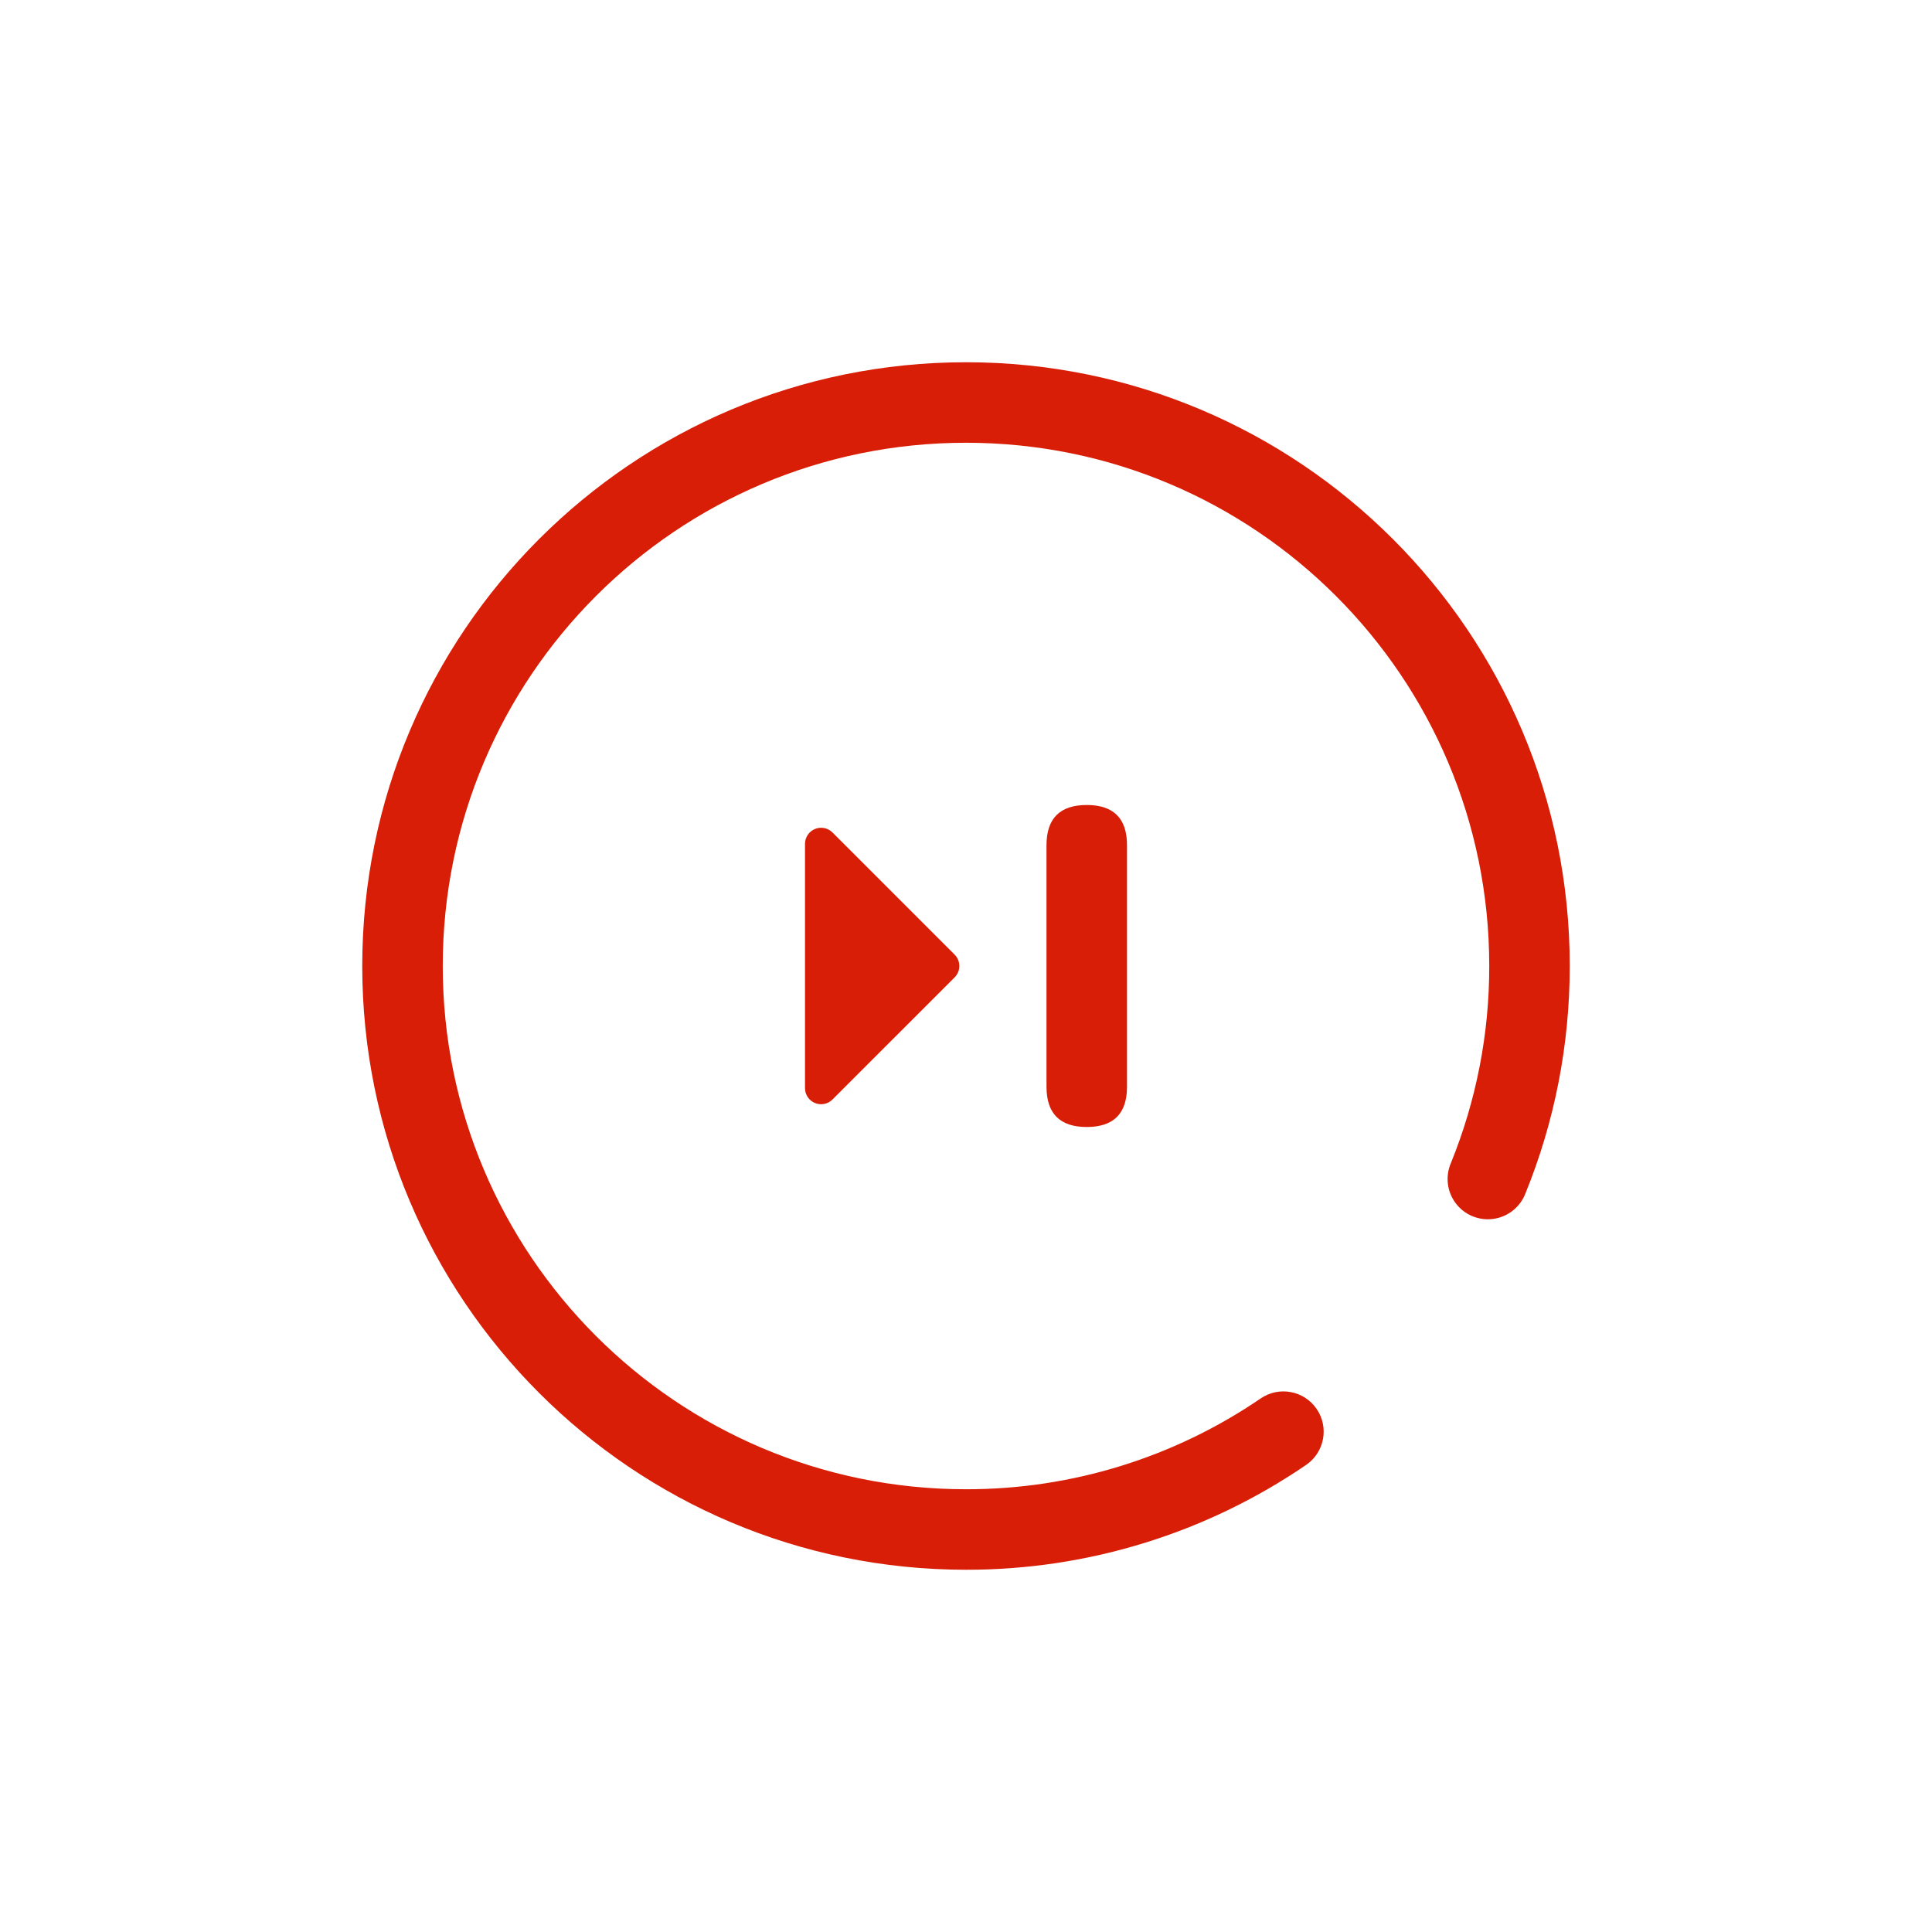
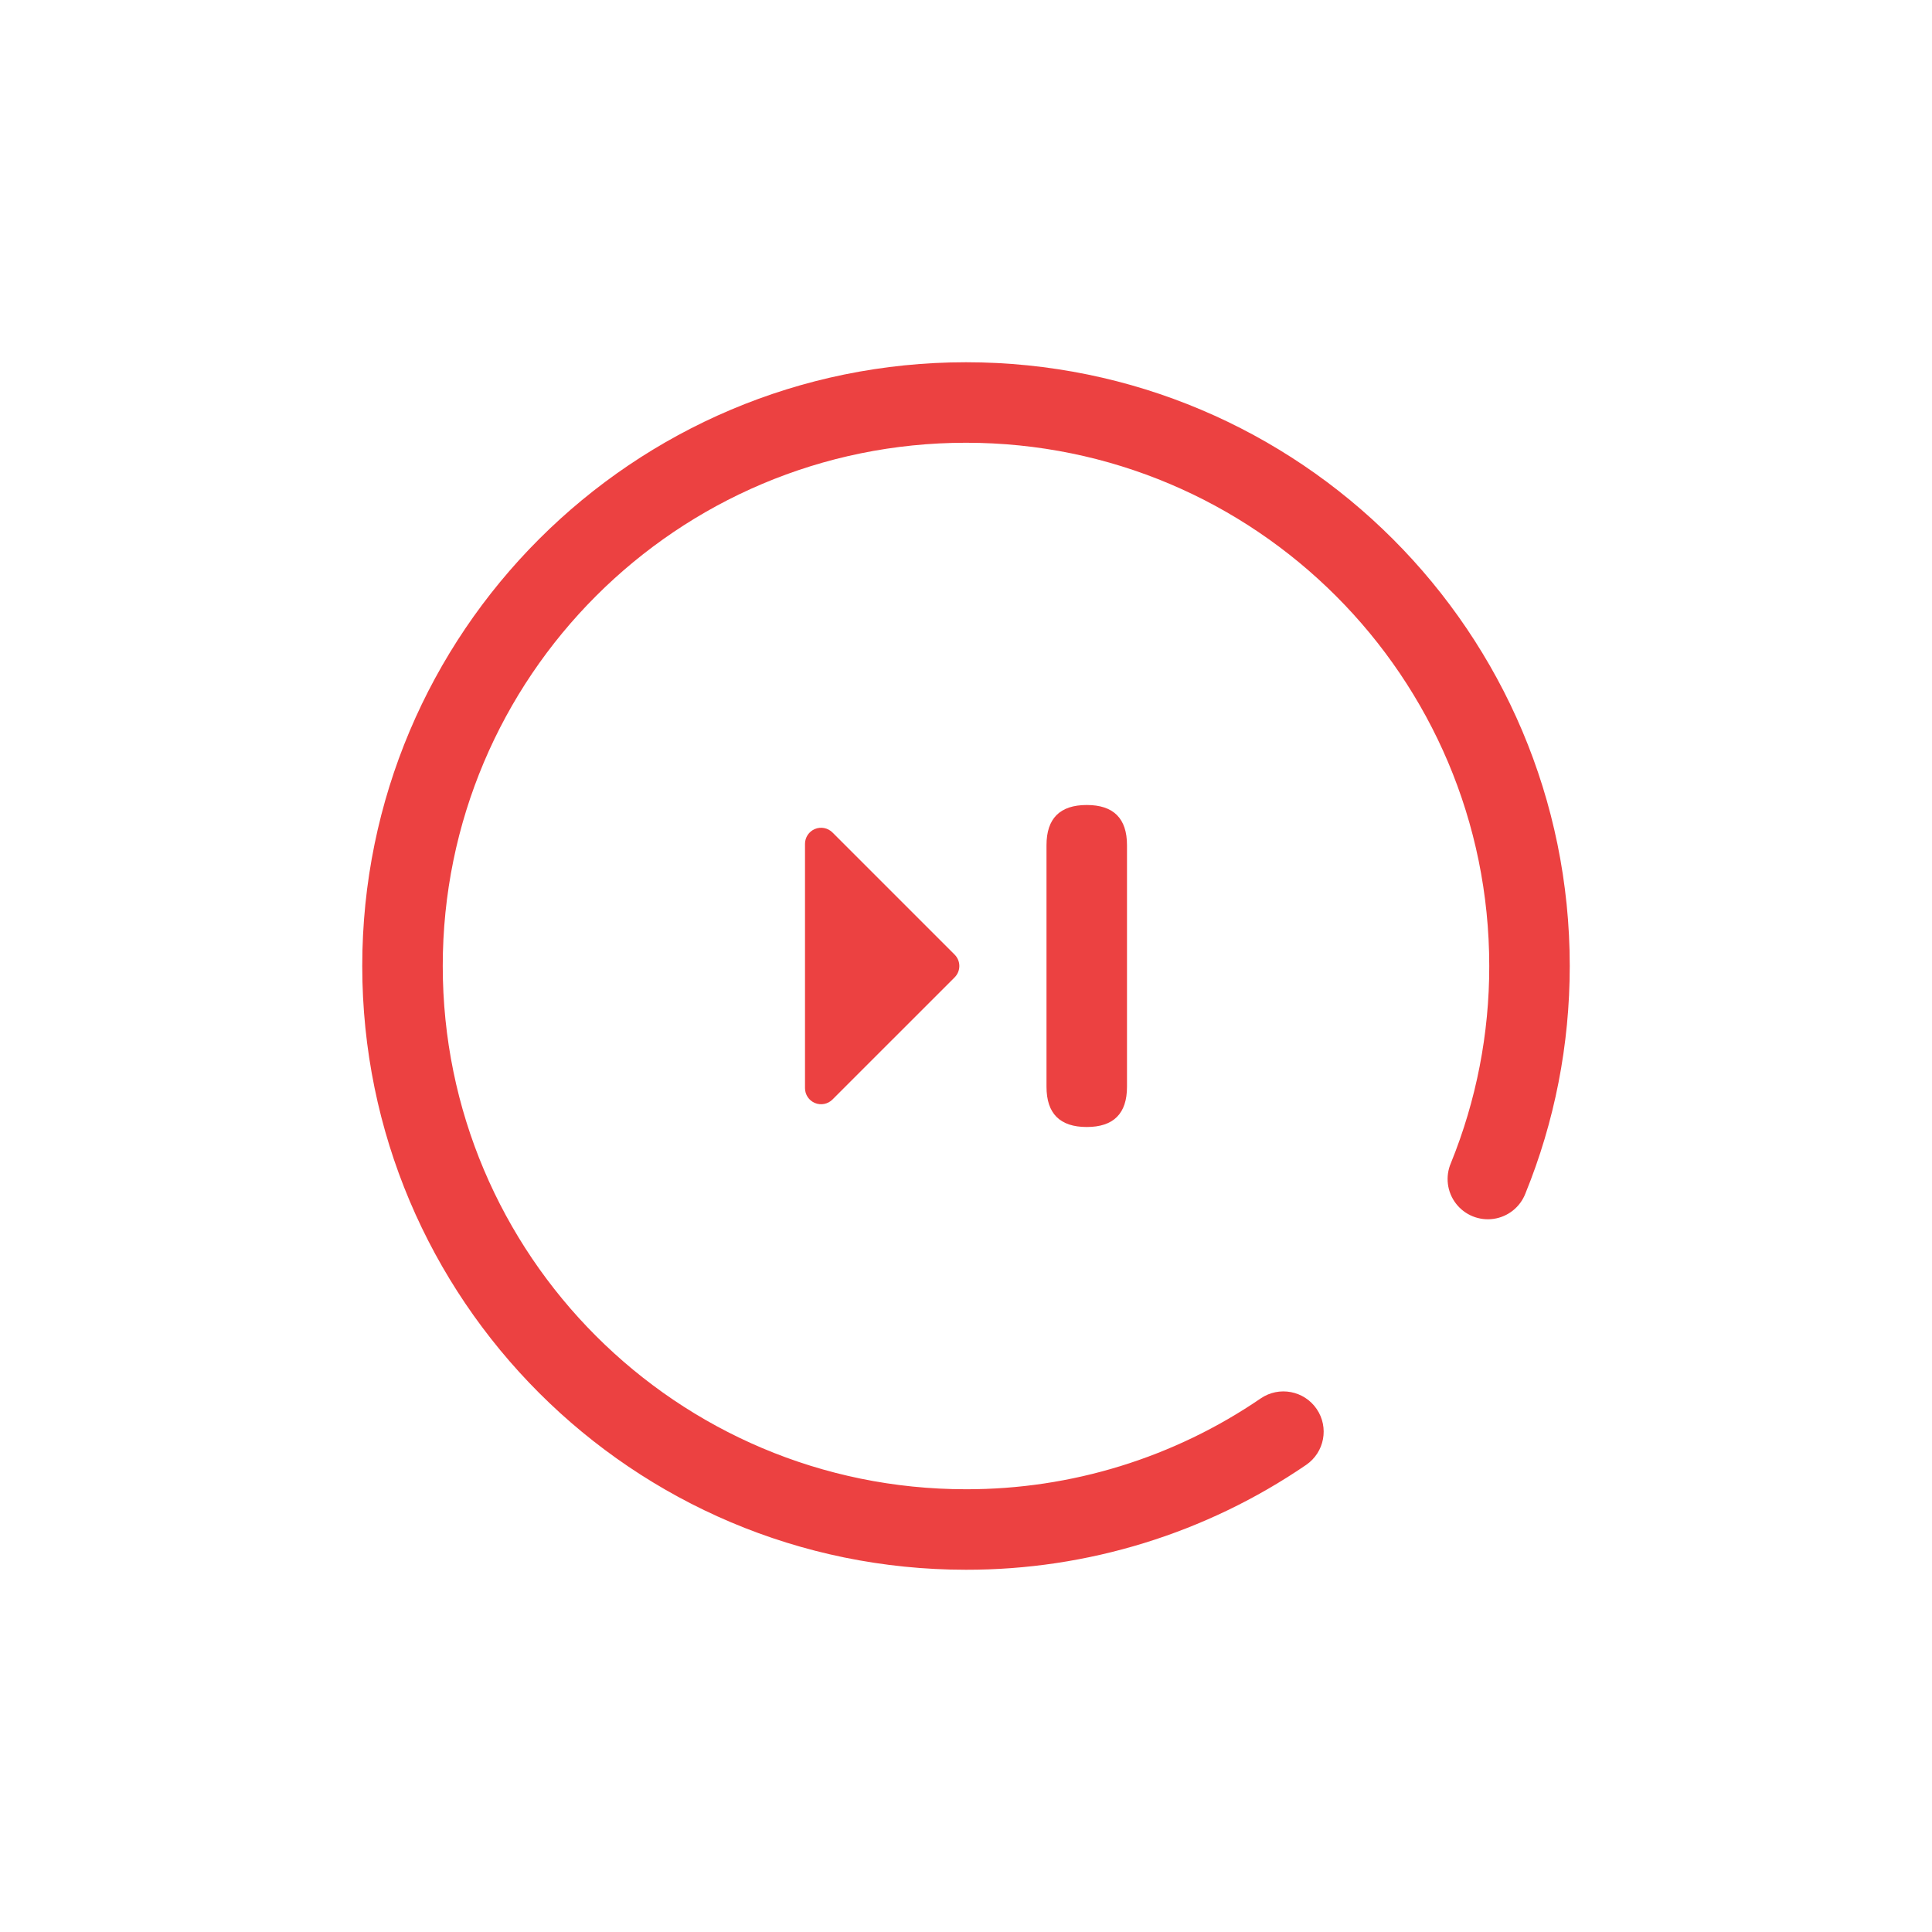
<svg xmlns="http://www.w3.org/2000/svg" t="1622992093472" class="icon" viewBox="0 0 1024 1024" version="1.1" p-id="1271" width="200" height="200">
  <defs>
    <style type="text/css" />
  </defs>
-   <path d="M426.667 447.275v129.451a8.533 8.533 0 0 0 14.564 6.044l64.74-64.74a8.533 8.533 0 0 0 0-12.06l-64.74-64.74A8.533 8.533 0 0 0 426.667 447.289z" p-id="1272" fill="#d81e06" />
-   <path d="M554.667 426.667m21.333 0l0 0q21.333 0 21.333 21.333l0 128q0 21.333-21.333 21.333l0 0q-21.333 0-21.333-21.333l0-128q0-21.333 21.333-21.333Z" p-id="1273" fill="#d81e06" />
-   <path d="M512 192c176.725 0 320 143.275 320 320 0 41.842-8.05 82.603-23.495 120.562a21.333 21.333 0 1 1-39.509-16.085A276.48 276.48 0 0 0 789.333 512c0-153.173-124.16-277.333-277.333-277.333S234.667 358.827 234.667 512 358.827 789.333 512 789.333a275.911 275.911 0 0 0 156.203-48.142 21.333 21.333 0 1 1 24.064 35.243A318.578 318.578 0 0 1 512 832c-176.725 0-320-143.275-320-320S335.275 192 512 192z" p-id="1274" fill="#d81e06" />
+   <path d="M426.667 447.275v129.451a8.533 8.533 0 0 0 14.564 6.044l64.74-64.74a8.533 8.533 0 0 0 0-12.06l-64.74-64.74A8.533 8.533 0 0 0 426.667 447.289z" p-id="1272" fill="#ec4141" />
+   <path d="M554.667 426.667m21.333 0l0 0q21.333 0 21.333 21.333l0 128q0 21.333-21.333 21.333l0 0q-21.333 0-21.333-21.333l0-128q0-21.333 21.333-21.333Z" p-id="1273" fill="#ec4141" />
+   <path d="M512 192c176.725 0 320 143.275 320 320 0 41.842-8.05 82.603-23.495 120.562a21.333 21.333 0 1 1-39.509-16.085A276.48 276.48 0 0 0 789.333 512c0-153.173-124.16-277.333-277.333-277.333S234.667 358.827 234.667 512 358.827 789.333 512 789.333a275.911 275.911 0 0 0 156.203-48.142 21.333 21.333 0 1 1 24.064 35.243A318.578 318.578 0 0 1 512 832c-176.725 0-320-143.275-320-320S335.275 192 512 192z" p-id="1274" fill="#ec4141" />
</svg>
